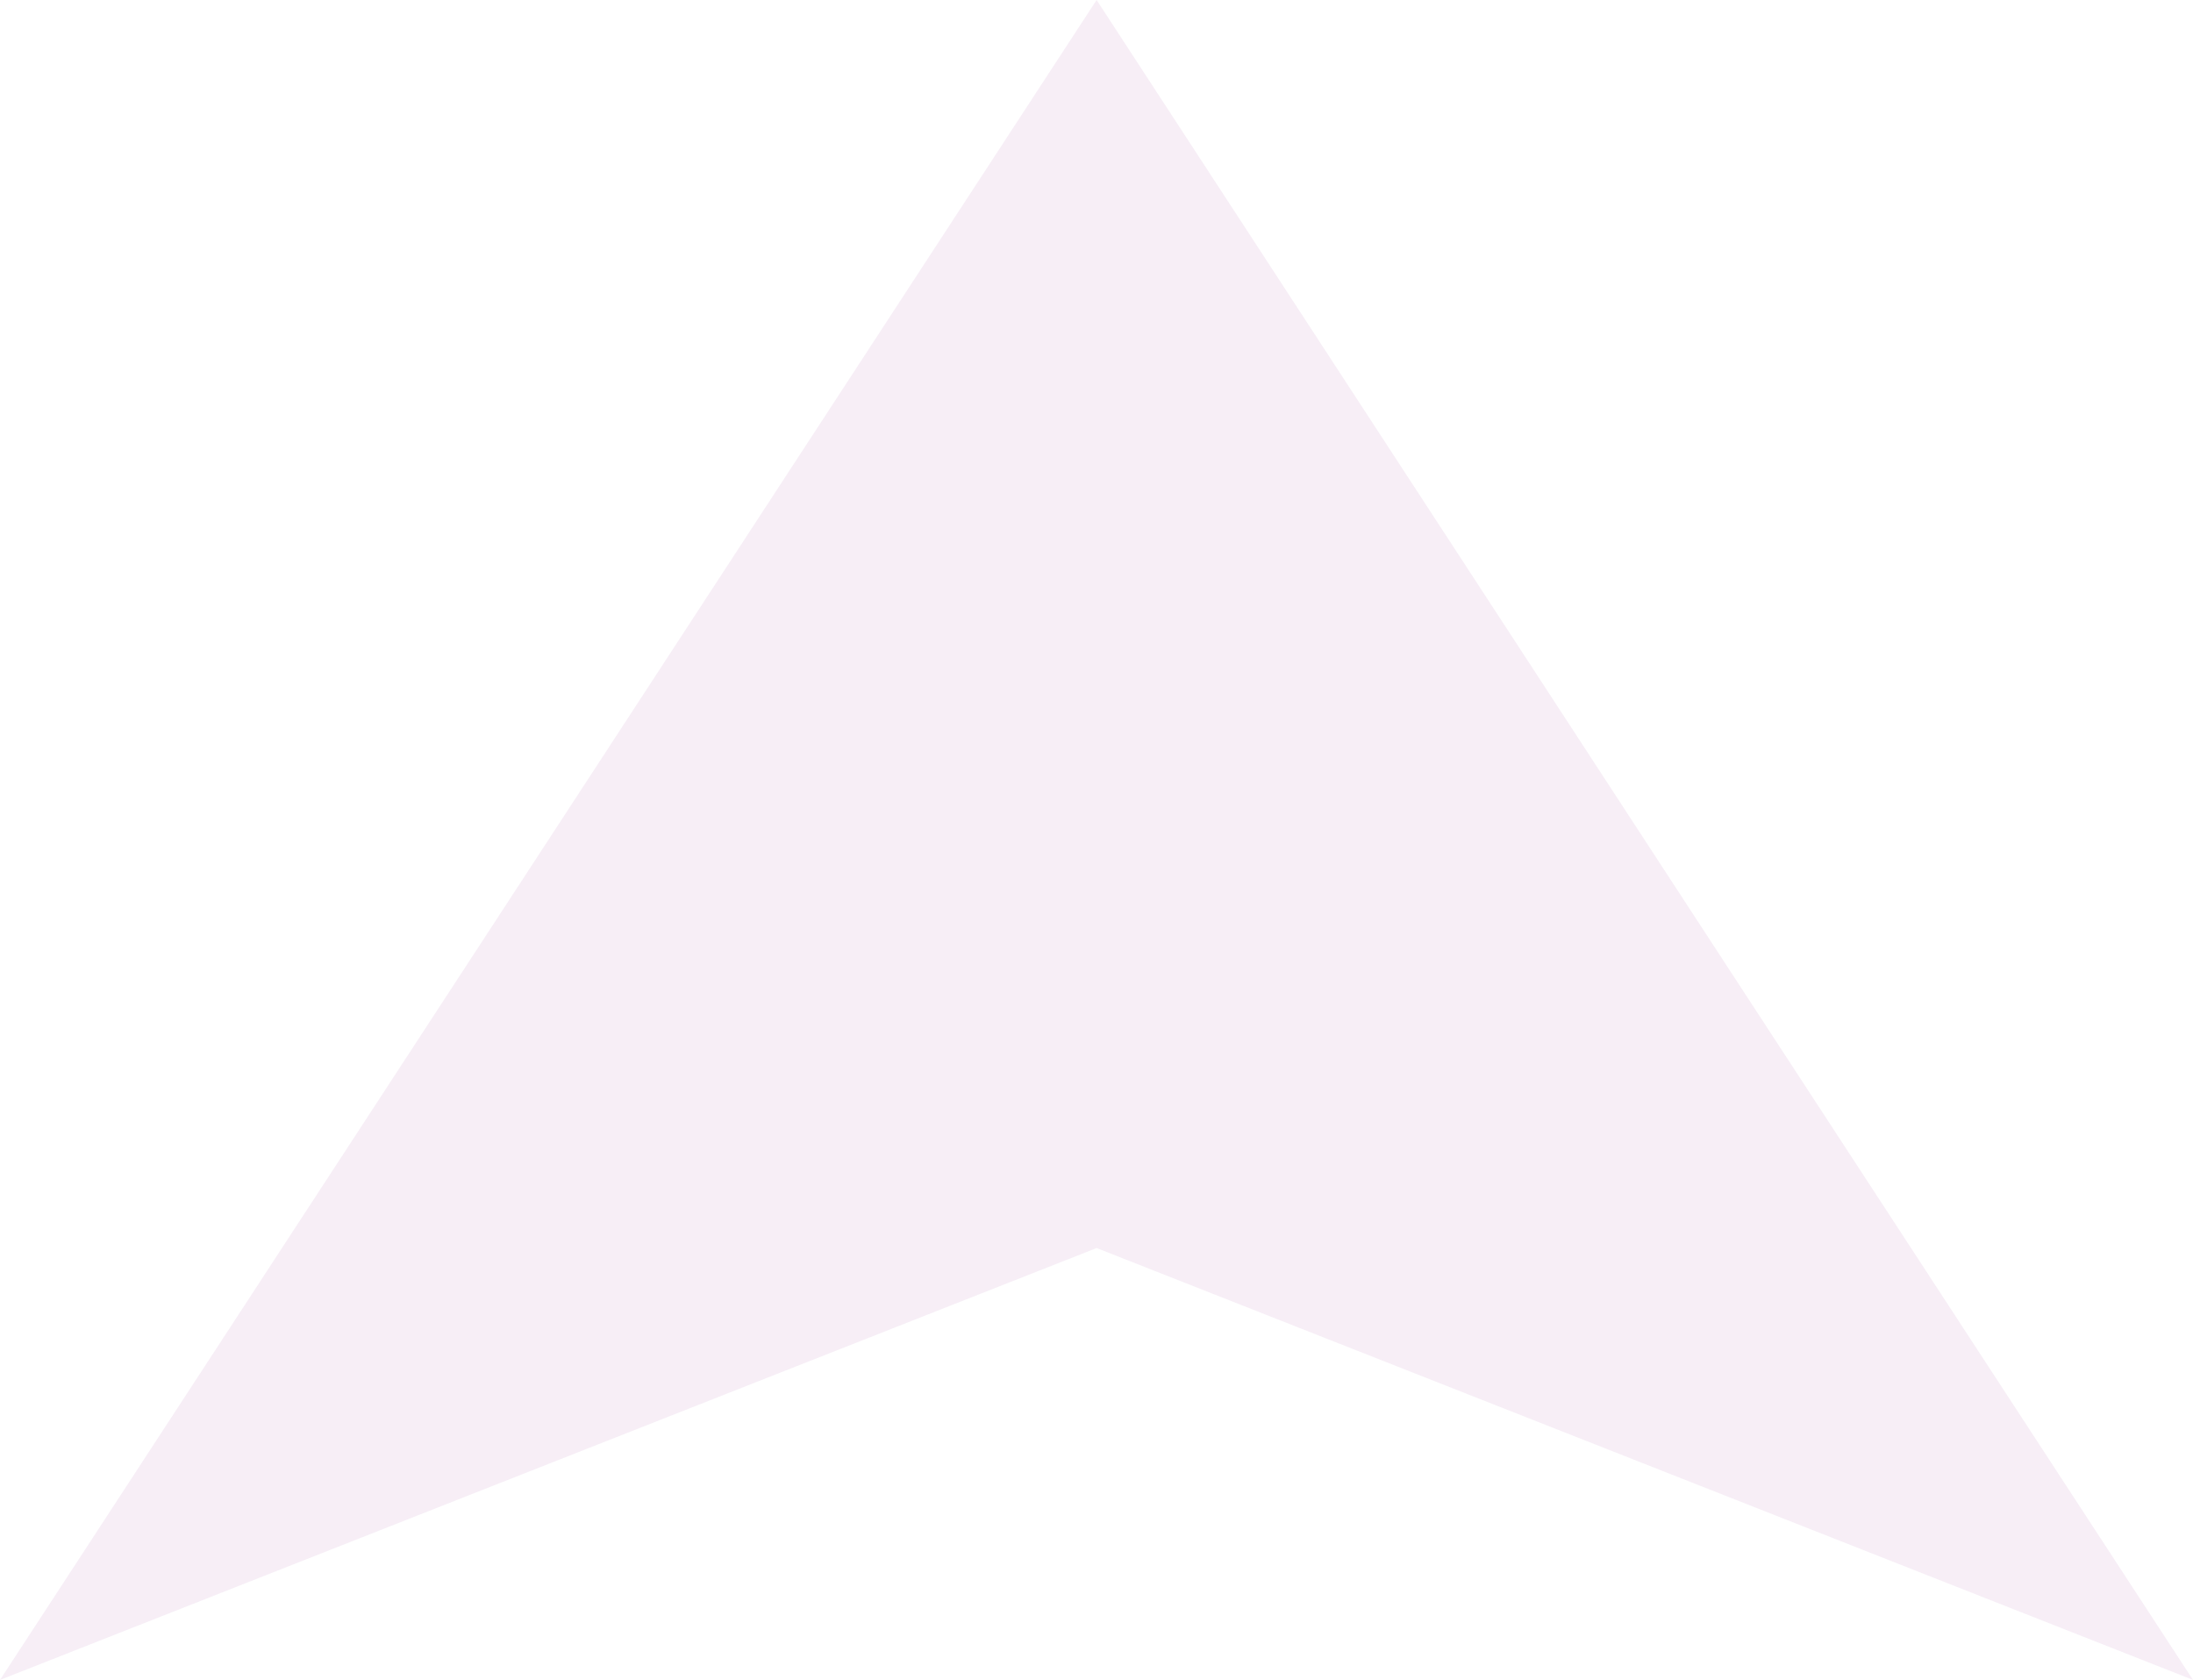
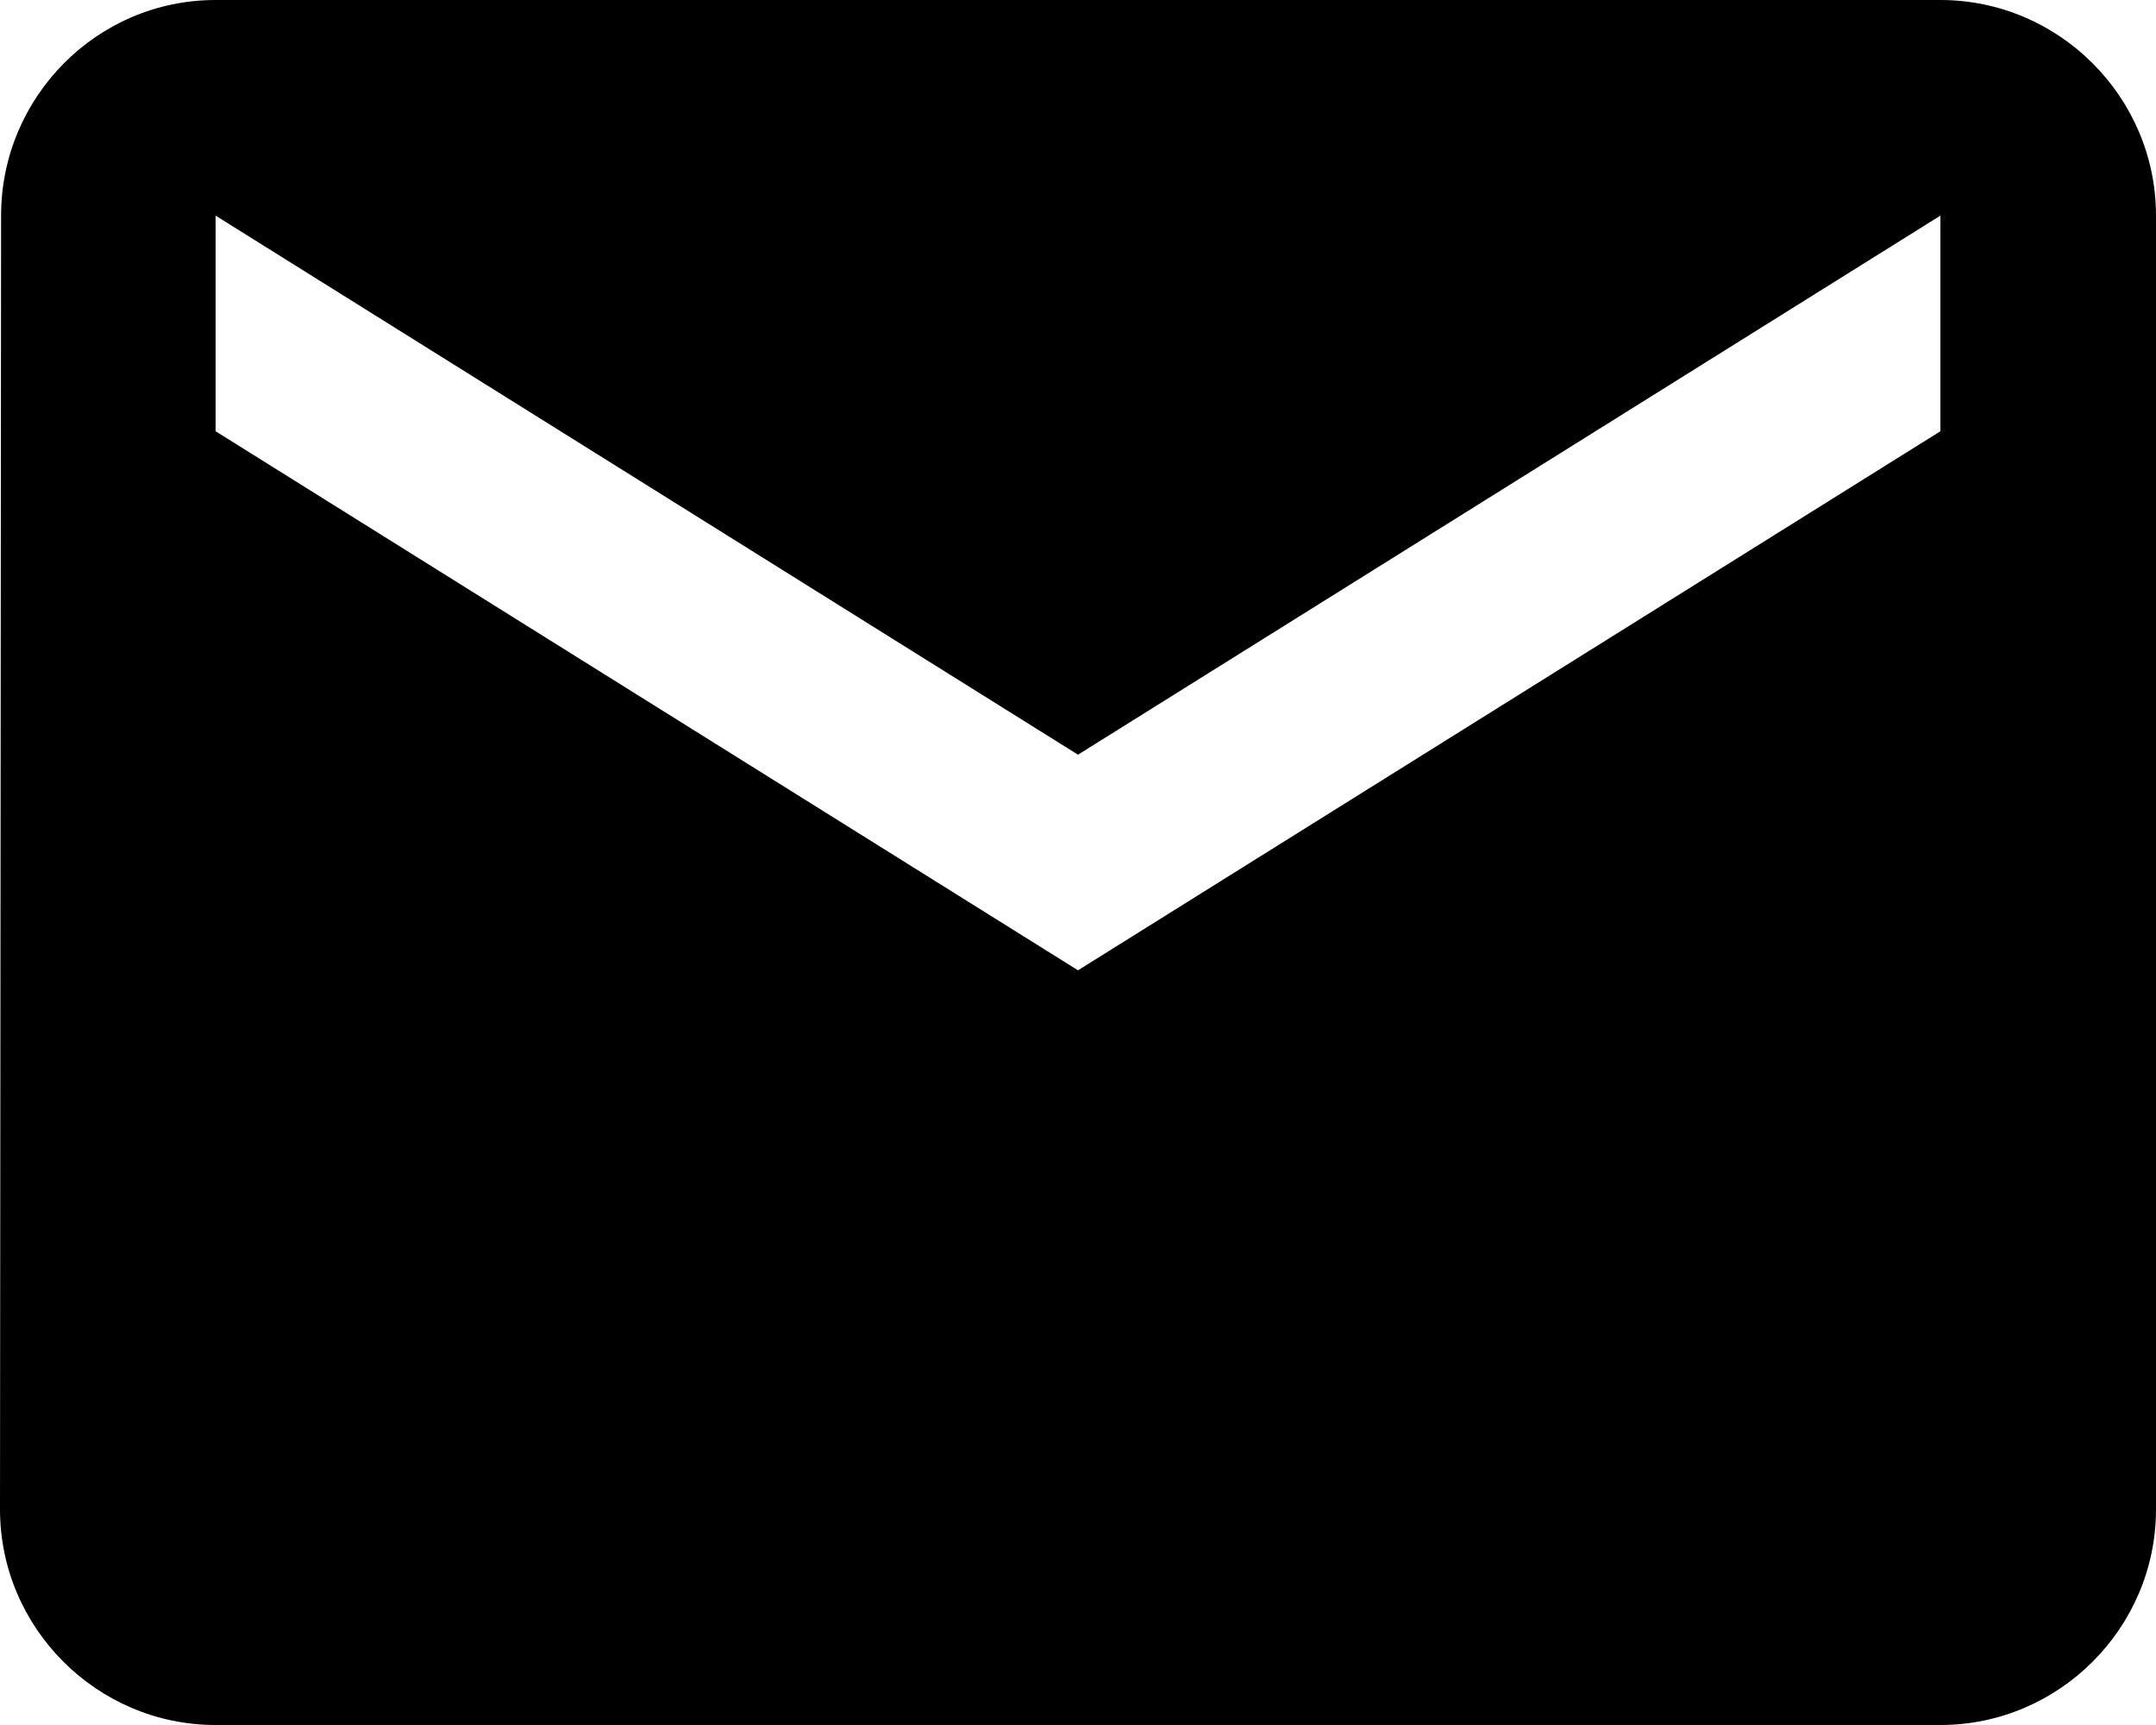
- <svg xmlns="http://www.w3.org/2000/svg" width="893" height="684" viewBox="0 0 893 684" fill="none">
-   <path opacity="0.08" fill-rule="evenodd" clip-rule="evenodd" d="M0 684L446.544 508.159L893 684L711.71 406.352L446.544 4.15161e-05L181.29 406.352L0 684Z" fill="#93278F" />
+ <svg xmlns="http://www.w3.org/2000/svg" width="30" height="24" viewBox="0 0 30 24" fill="none">
+   <path d="M27 0H3C1.35 0 0.015 1.35 0.015 3L0 21C0 22.65 1.35 24 3 24H27C28.65 24 30 22.65 30 21V3C30 1.35 28.65 0 27 0ZM27 6L15 13.5L3 6V3L15 10.5L27 3V6Z" fill="black" />
</svg>
